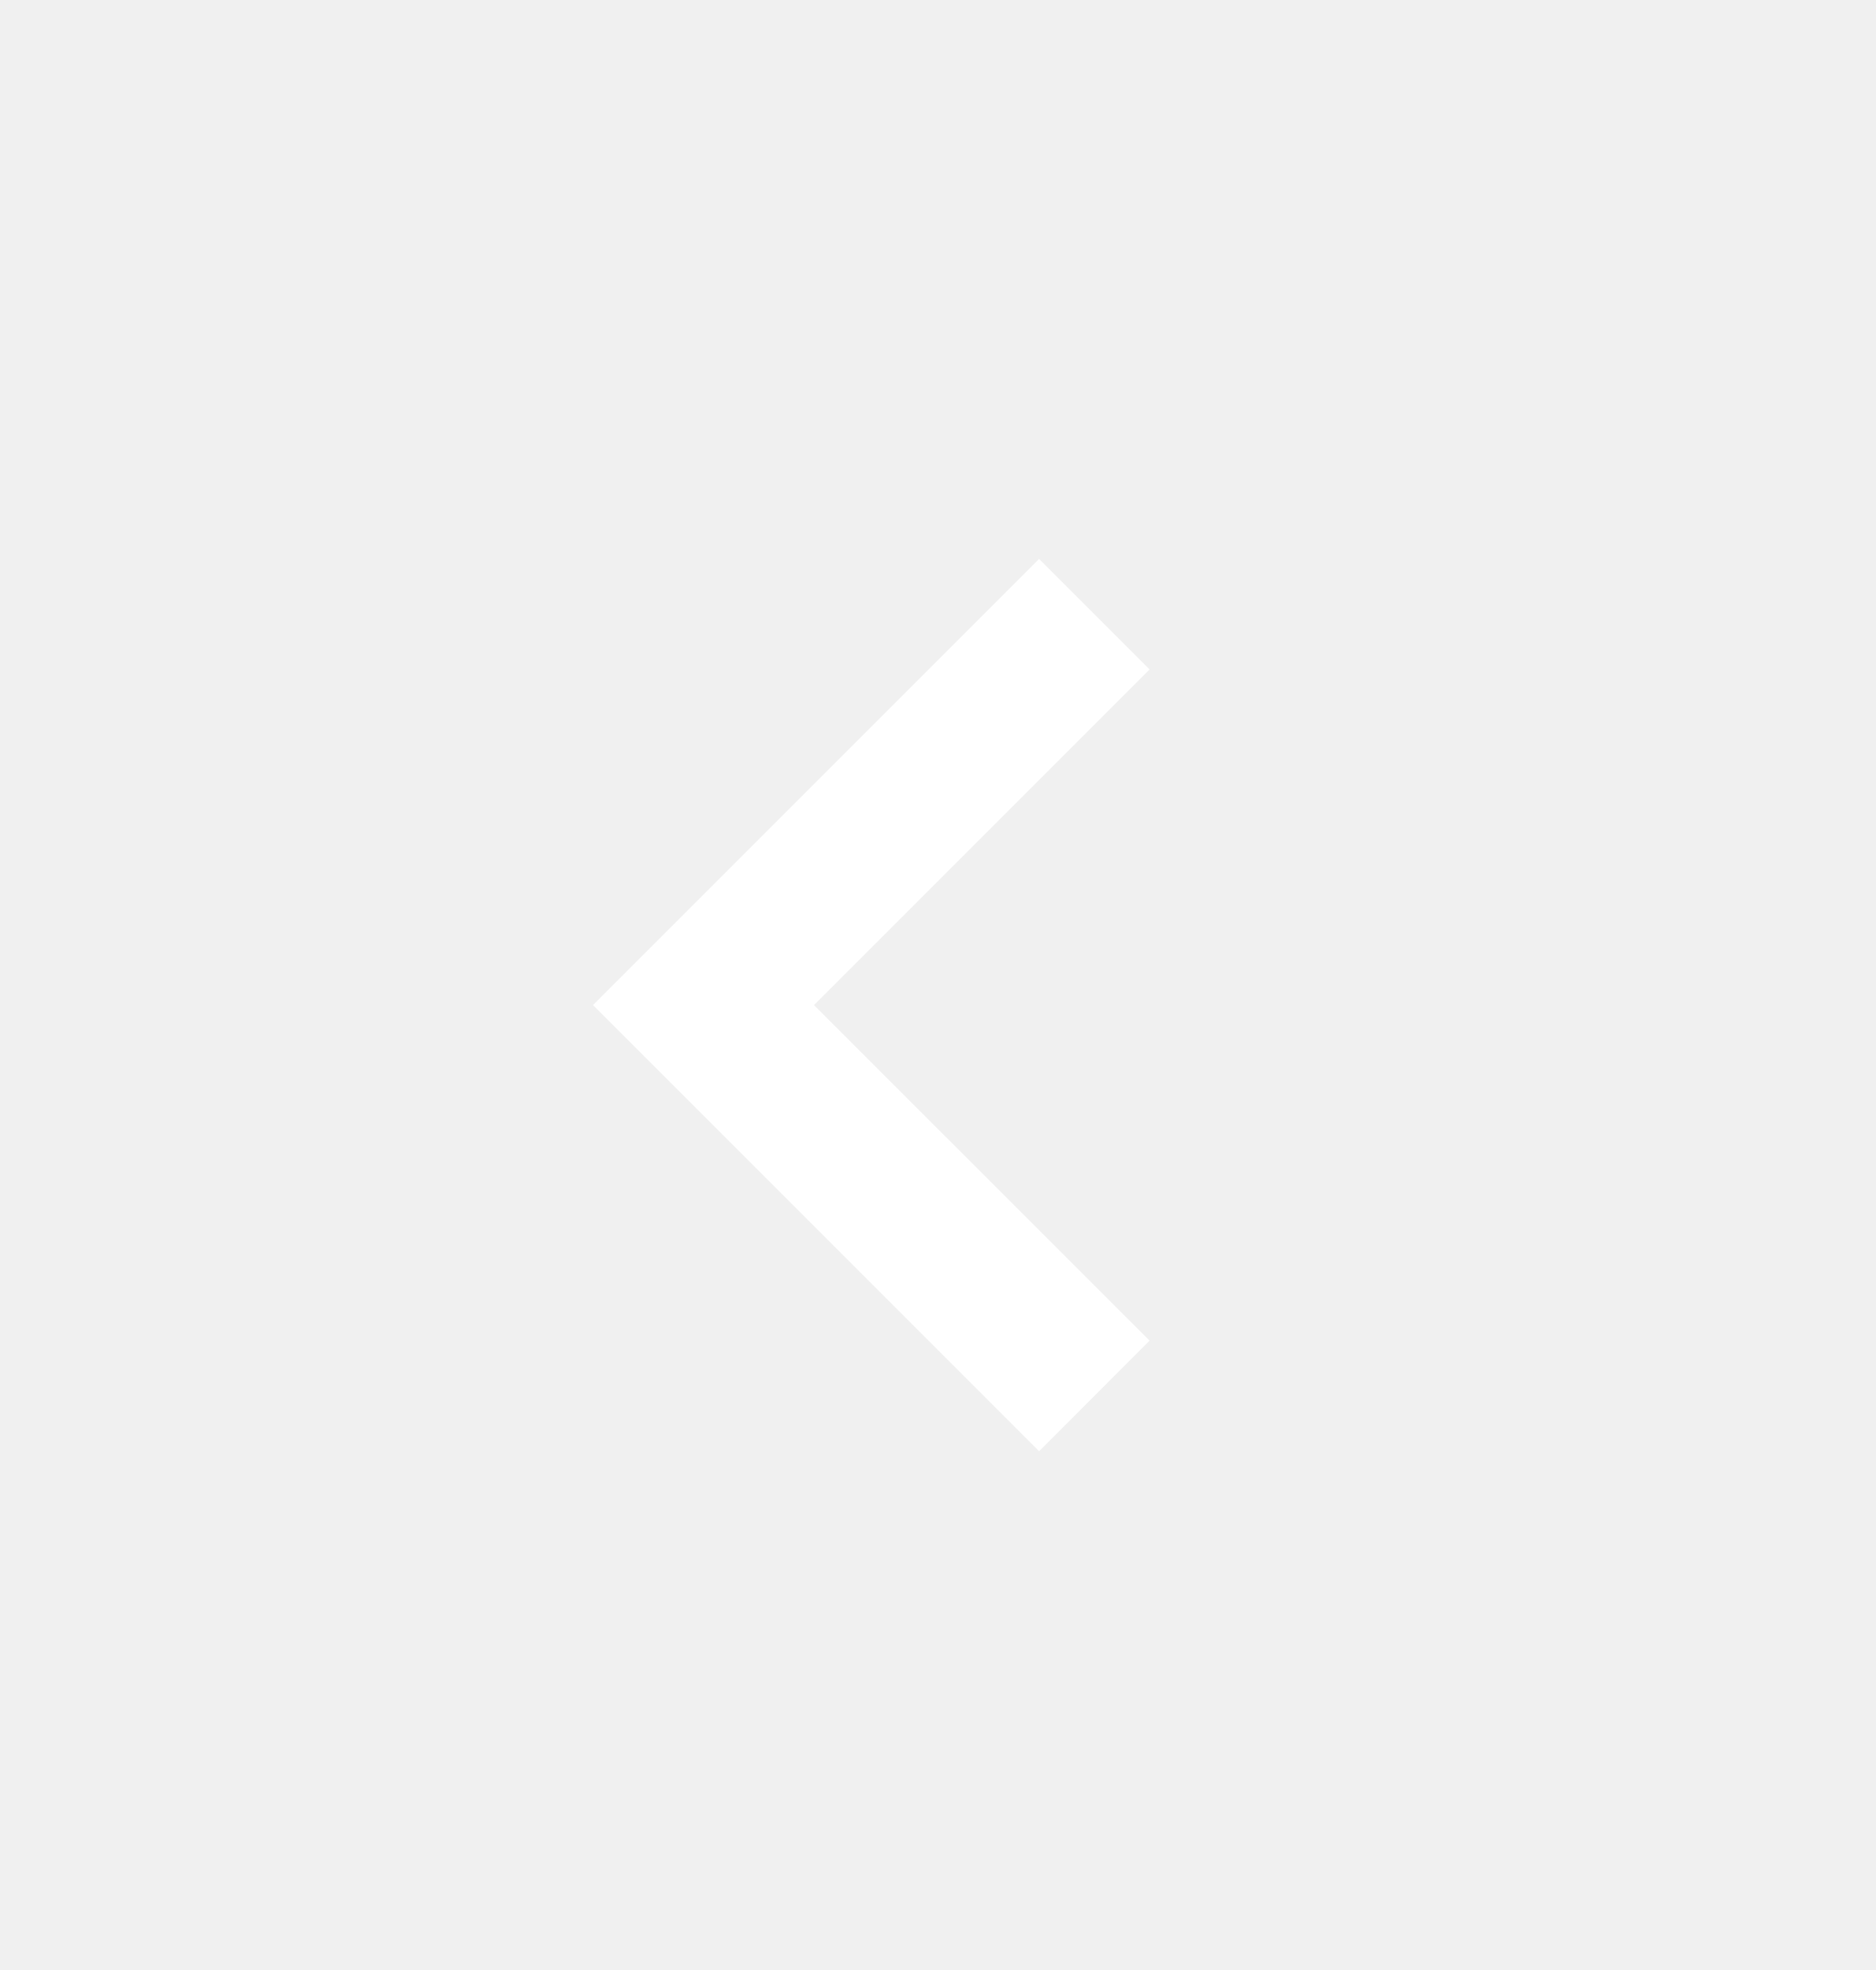
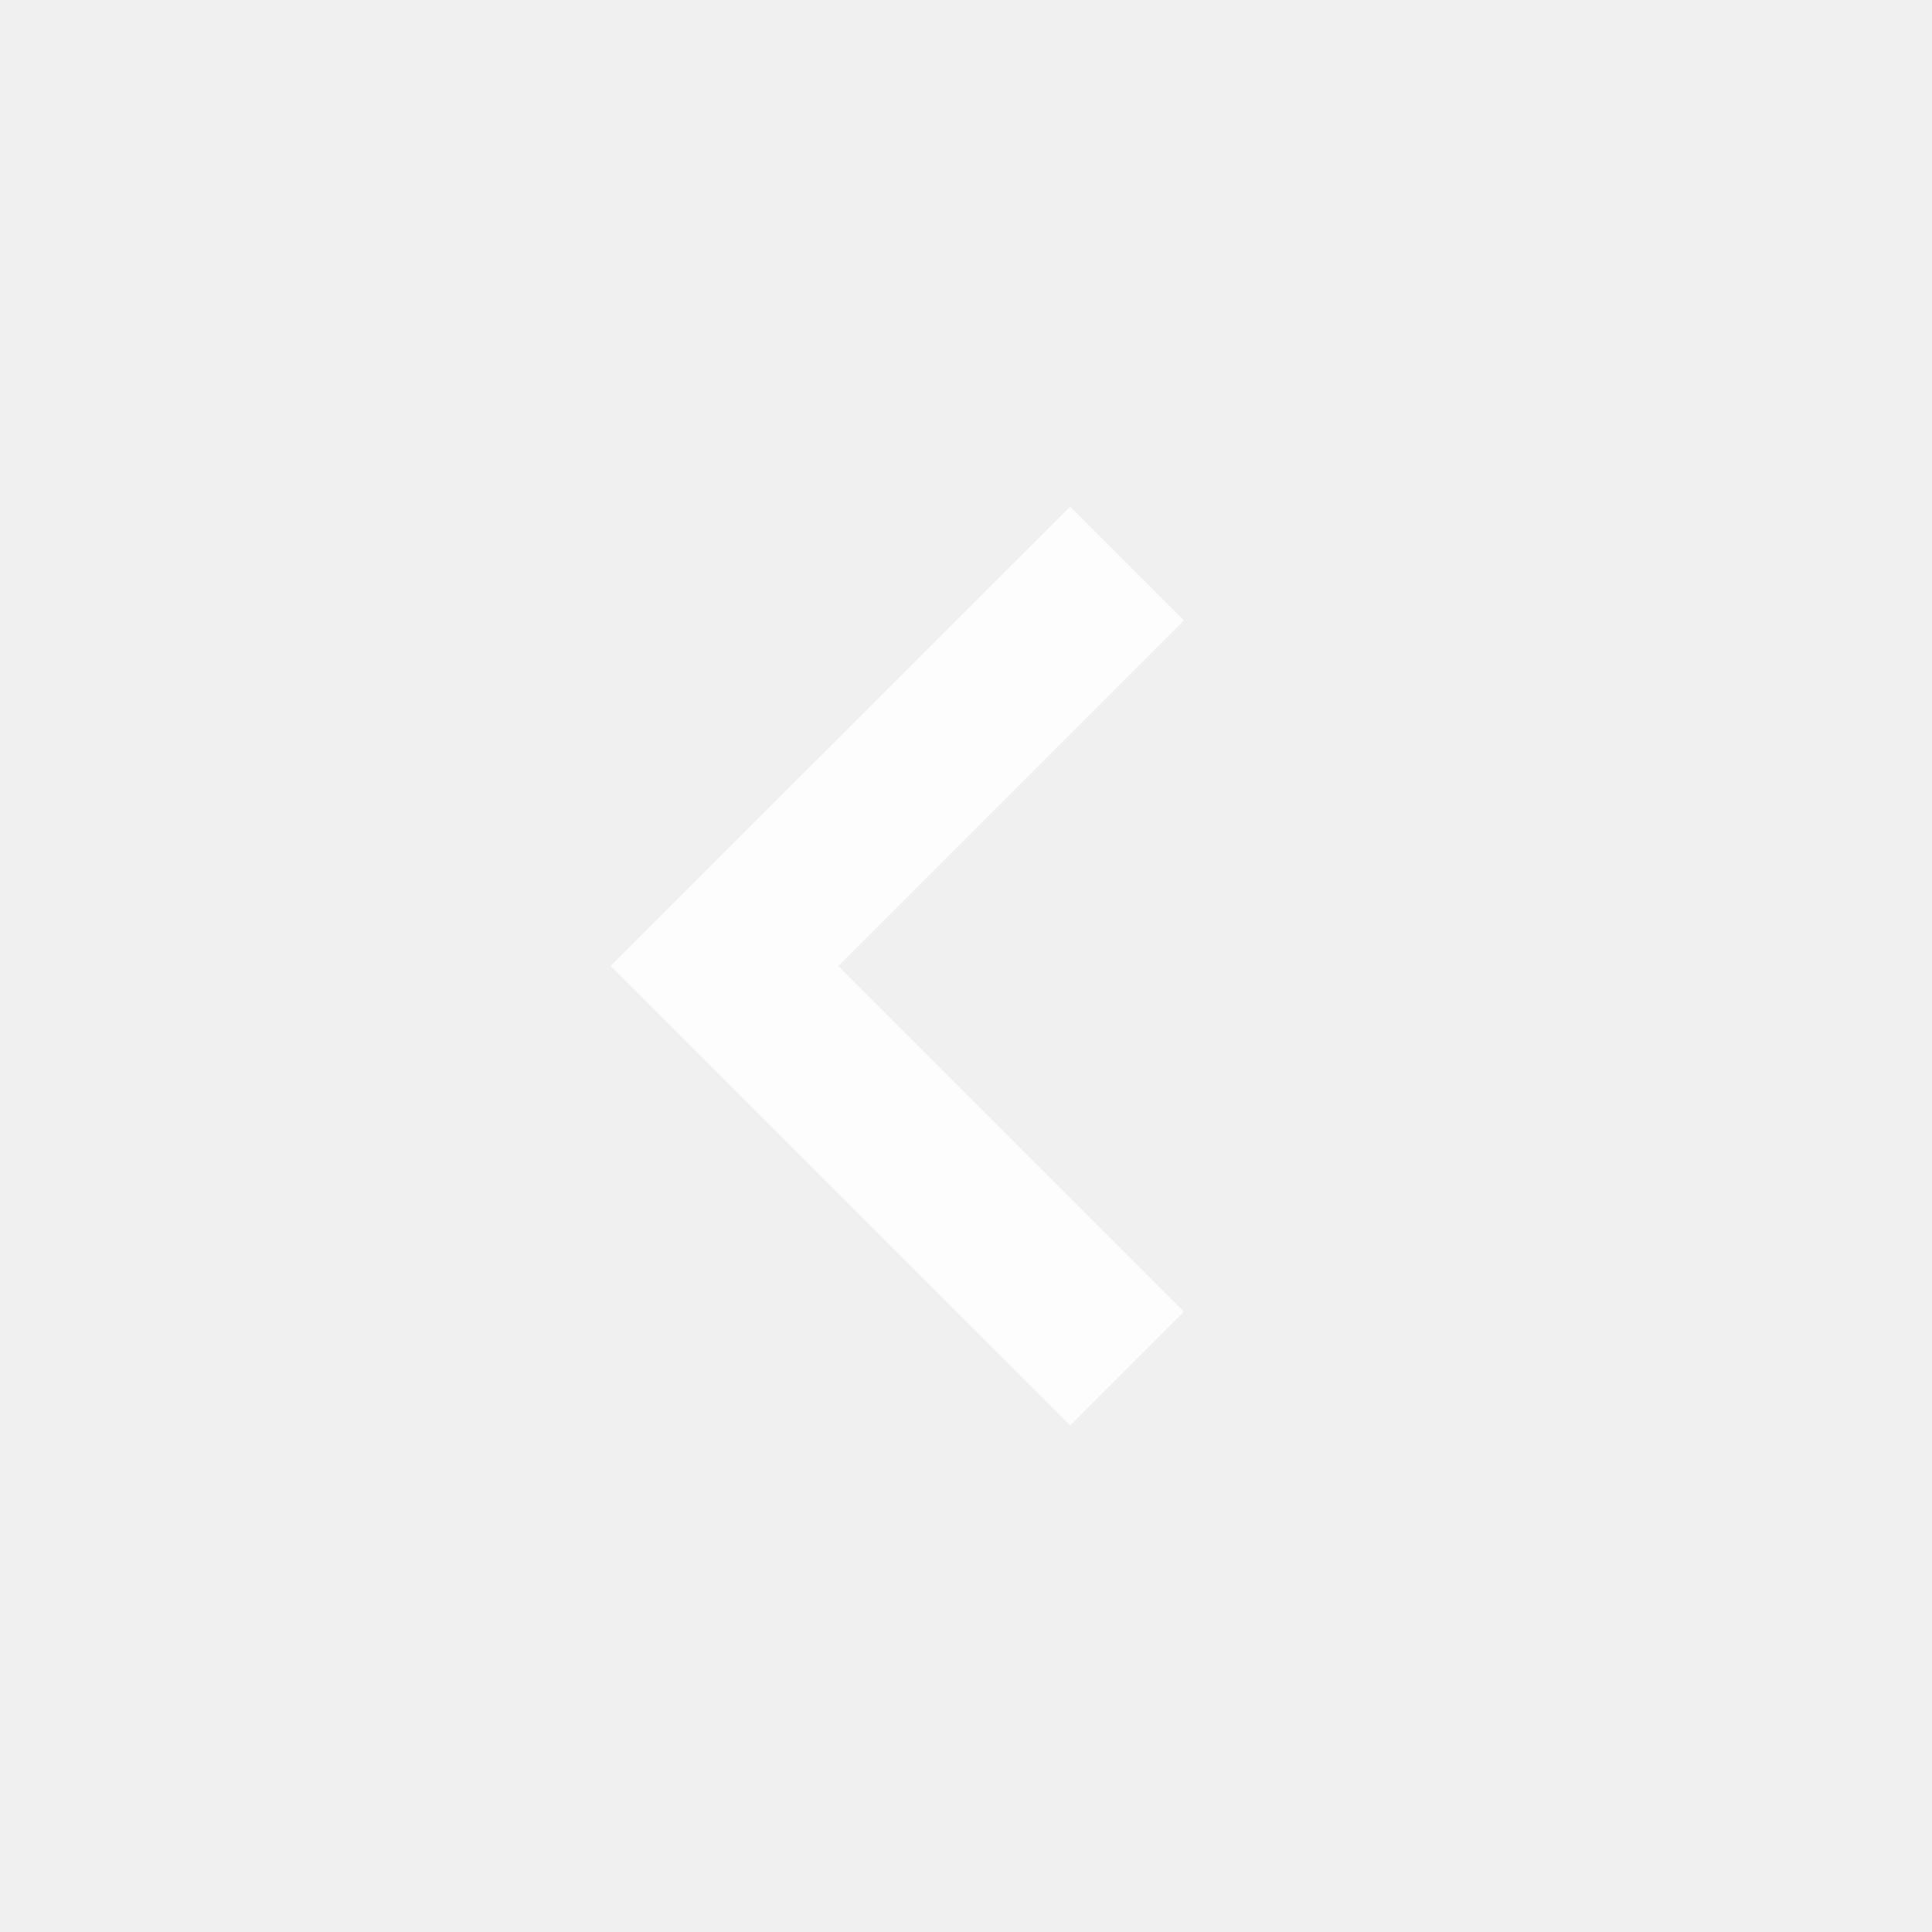
- <svg xmlns="http://www.w3.org/2000/svg" width="20" height="21" viewBox="0 0 20 21" fill="none">
-   <path d="M11.078 5.958L6.322 10.714L11.078 15.47L12.256 14.291L8.678 10.714L12.256 7.136L11.078 5.958Z" fill="white" />
+ <svg xmlns="http://www.w3.org/2000/svg" width="18" height="18" viewBox="0 0 18 18" fill="none">
+   <path d="M9.97 4.72L5.689 9L9.97 13.28L11.03 12.22L7.81 9L11.03 5.78L9.97 4.72Z" fill="white" fill-opacity="0.85" />
</svg>
